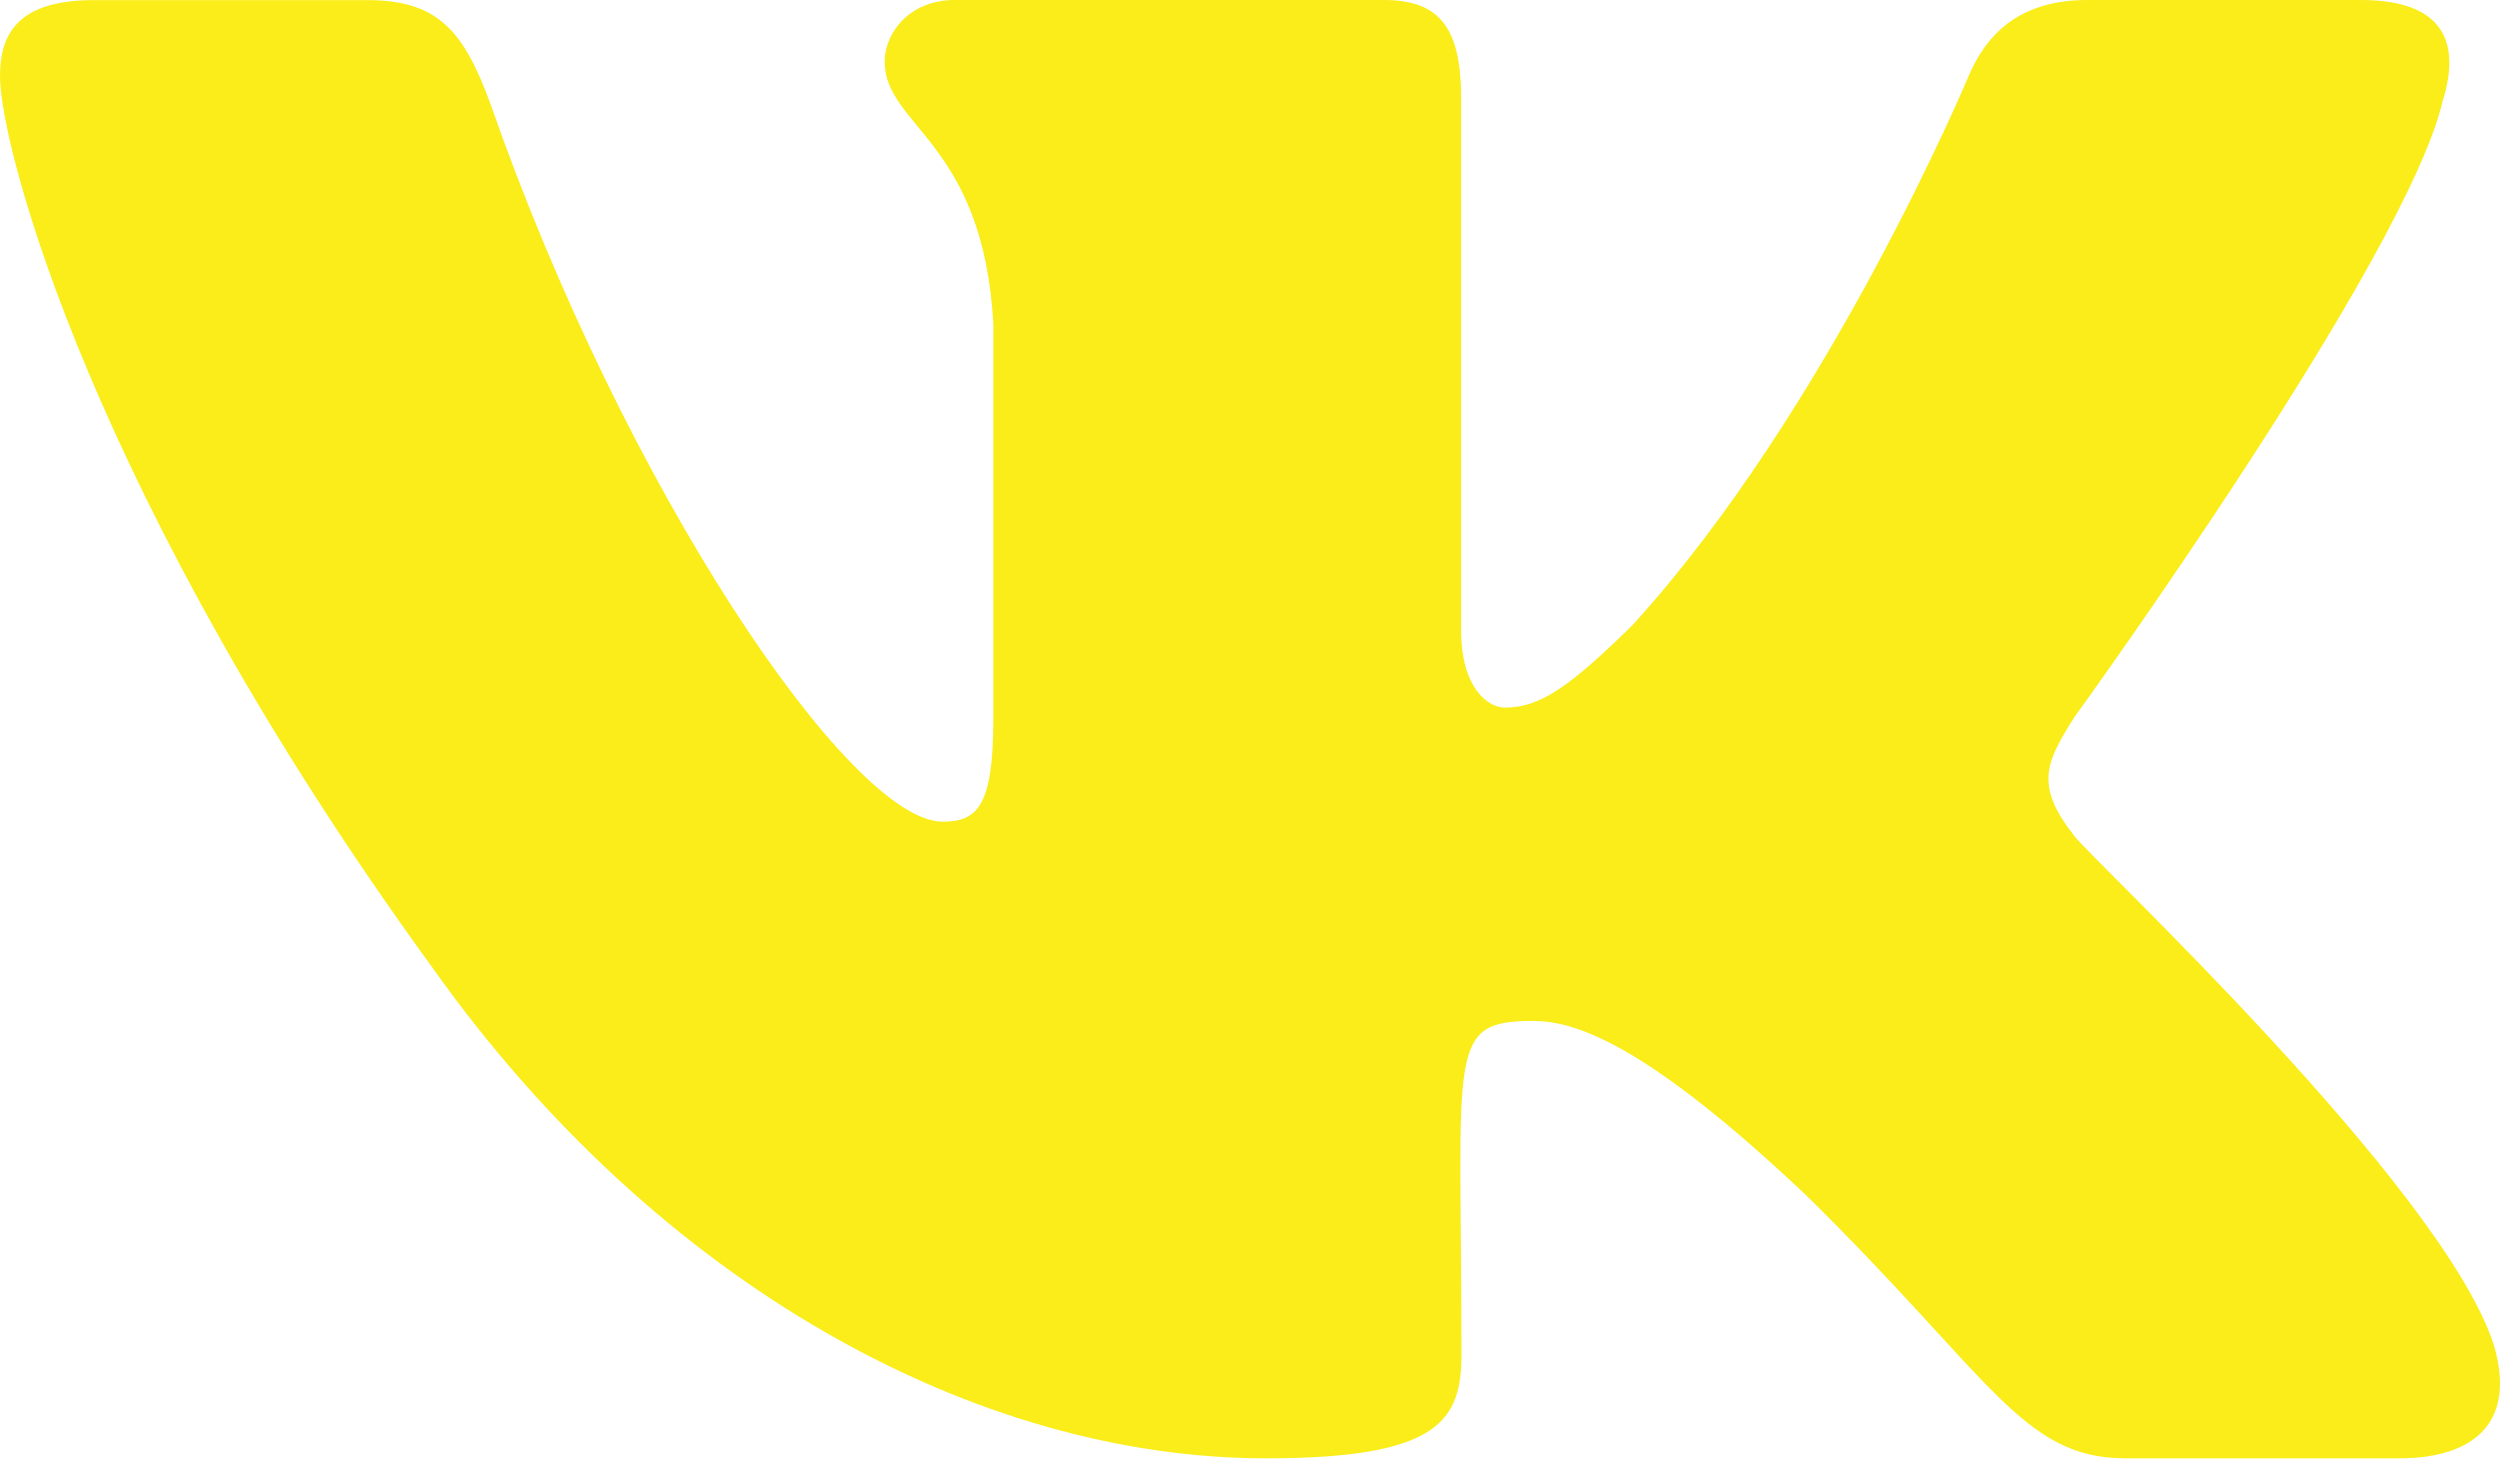
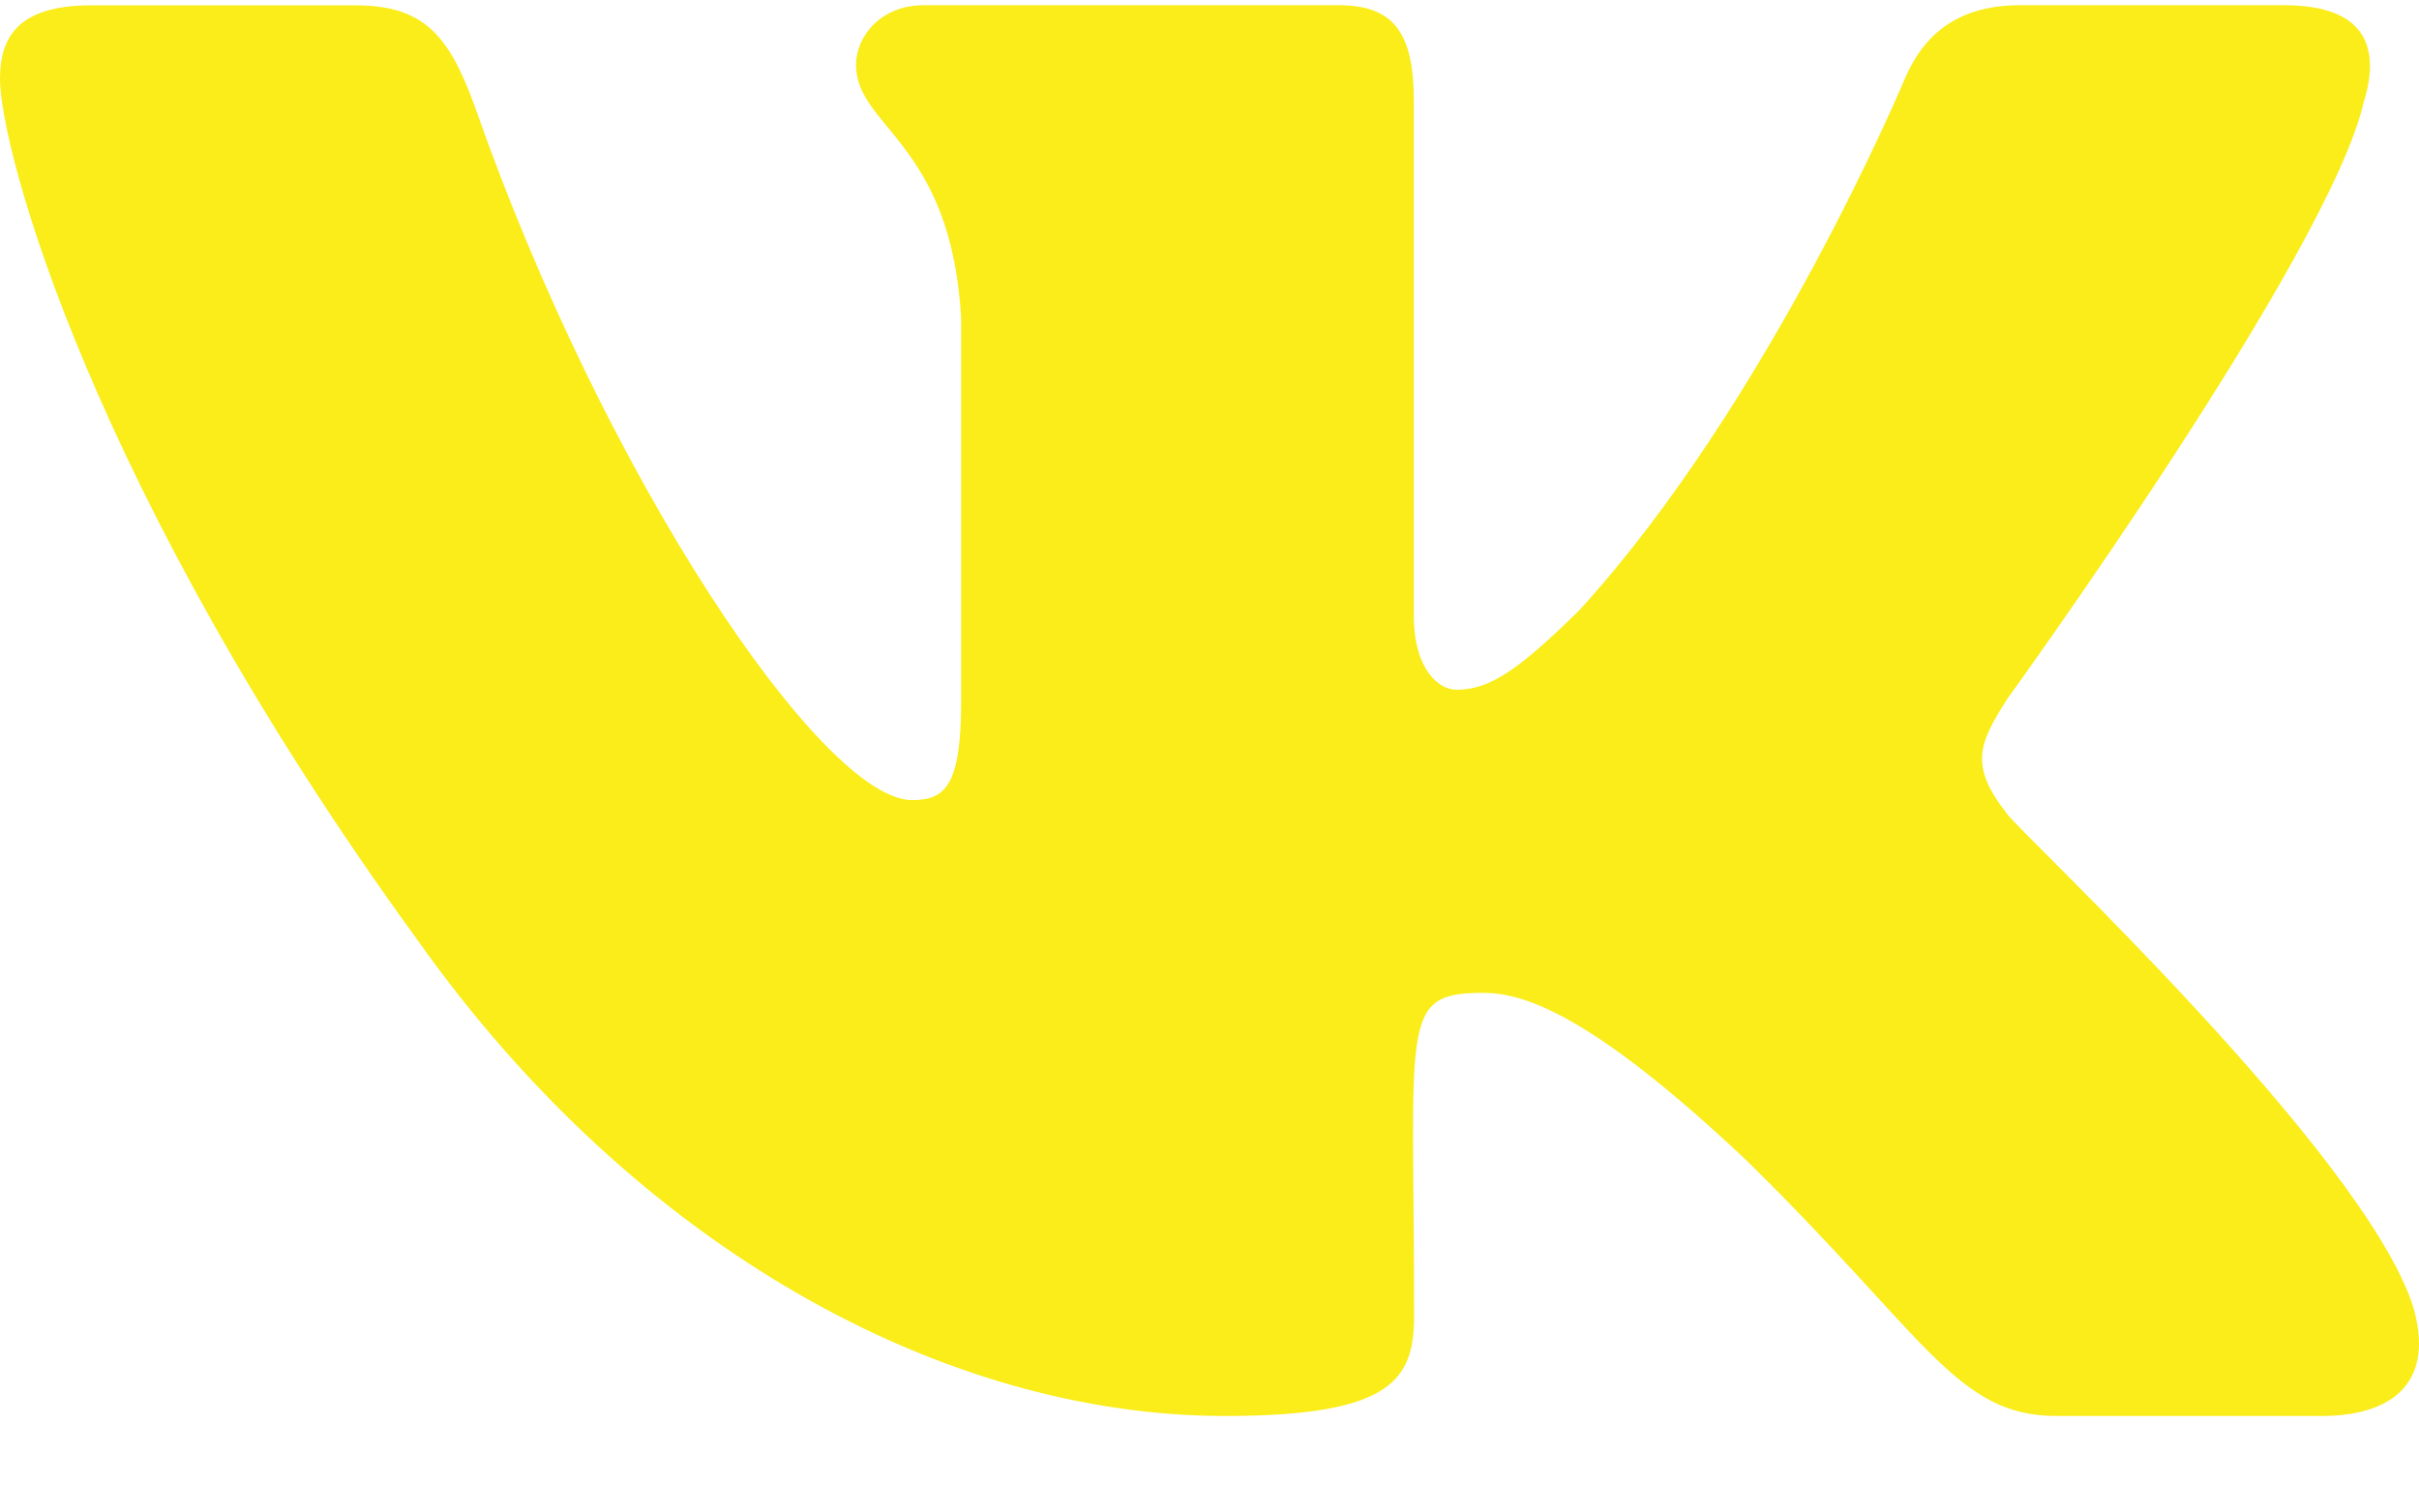
- <svg xmlns="http://www.w3.org/2000/svg" width="24" height="14" viewBox="0 0 24 14" fill="none">
-   <path d="M19.916 8.028C19.528 7.538 19.639 7.32 19.916 6.882C19.921 6.877 23.124 2.451 23.454 0.95L23.456 0.949C23.62 0.402 23.456 0 22.663 0H20.039C19.371 0 19.063 0.345 18.898 0.731C18.898 0.731 17.562 3.929 15.671 6.002C15.062 6.601 14.78 6.793 14.447 6.793C14.283 6.793 14.027 6.601 14.027 6.054V0.949C14.027 0.293 13.841 0 13.287 0H9.161C8.742 0 8.493 0.306 8.493 0.591C8.493 1.213 9.438 1.356 9.536 3.106V6.903C9.536 7.735 9.385 7.888 9.05 7.888C8.158 7.888 5.993 4.677 4.71 1.002C4.451 0.289 4.198 0.001 3.525 0.001H0.9C0.151 0.001 0 0.346 0 0.732C0 1.414 0.892 4.805 4.148 9.285C6.318 12.343 9.374 14 12.154 14C13.825 14 14.03 13.632 14.03 12.999C14.03 10.077 13.879 9.801 14.716 9.801C15.104 9.801 15.771 9.993 17.332 11.468C19.115 13.217 19.408 14 20.406 14H23.03C23.778 14 24.157 13.632 23.939 12.906C23.44 11.379 20.068 8.238 19.916 8.028Z" fill="#FAED19" />
+ <svg xmlns="http://www.w3.org/2000/svg" width="24" height="15" viewBox="0 0 24 15" fill="none">
+   <path d="M19.916 8.08C19.528 7.59 19.639 7.372 19.916 6.934C19.921 6.929 23.124 2.503 23.454 1.002L23.456 1.001C23.62 0.454 23.456 0.052 22.663 0.052H20.039C19.371 0.052 19.063 0.397 18.898 0.783C18.898 0.783 17.562 3.981 15.671 6.054C15.062 6.653 14.78 6.845 14.447 6.845C14.283 6.845 14.027 6.653 14.027 6.106V1.001C14.027 0.345 13.841 0.052 13.287 0.052H9.161C8.742 0.052 8.493 0.358 8.493 0.643C8.493 1.265 9.438 1.408 9.536 3.158V6.955C9.536 7.787 9.385 7.94 9.05 7.94C8.158 7.94 5.993 4.729 4.71 1.054C4.451 0.341 4.198 0.053 3.525 0.053H0.9C0.151 0.053 0 0.398 0 0.784C0 1.466 0.892 4.857 4.148 9.337C6.318 12.395 9.374 14.052 12.154 14.052C13.825 14.052 14.03 13.684 14.03 13.051C14.03 10.129 13.879 9.853 14.716 9.853C15.104 9.853 15.771 10.045 17.332 11.52C19.115 13.269 19.408 14.052 20.406 14.052H23.03C23.778 14.052 24.157 13.684 23.939 12.958C23.44 11.431 20.068 8.29 19.916 8.08Z" fill="#FAED19" />
</svg>
